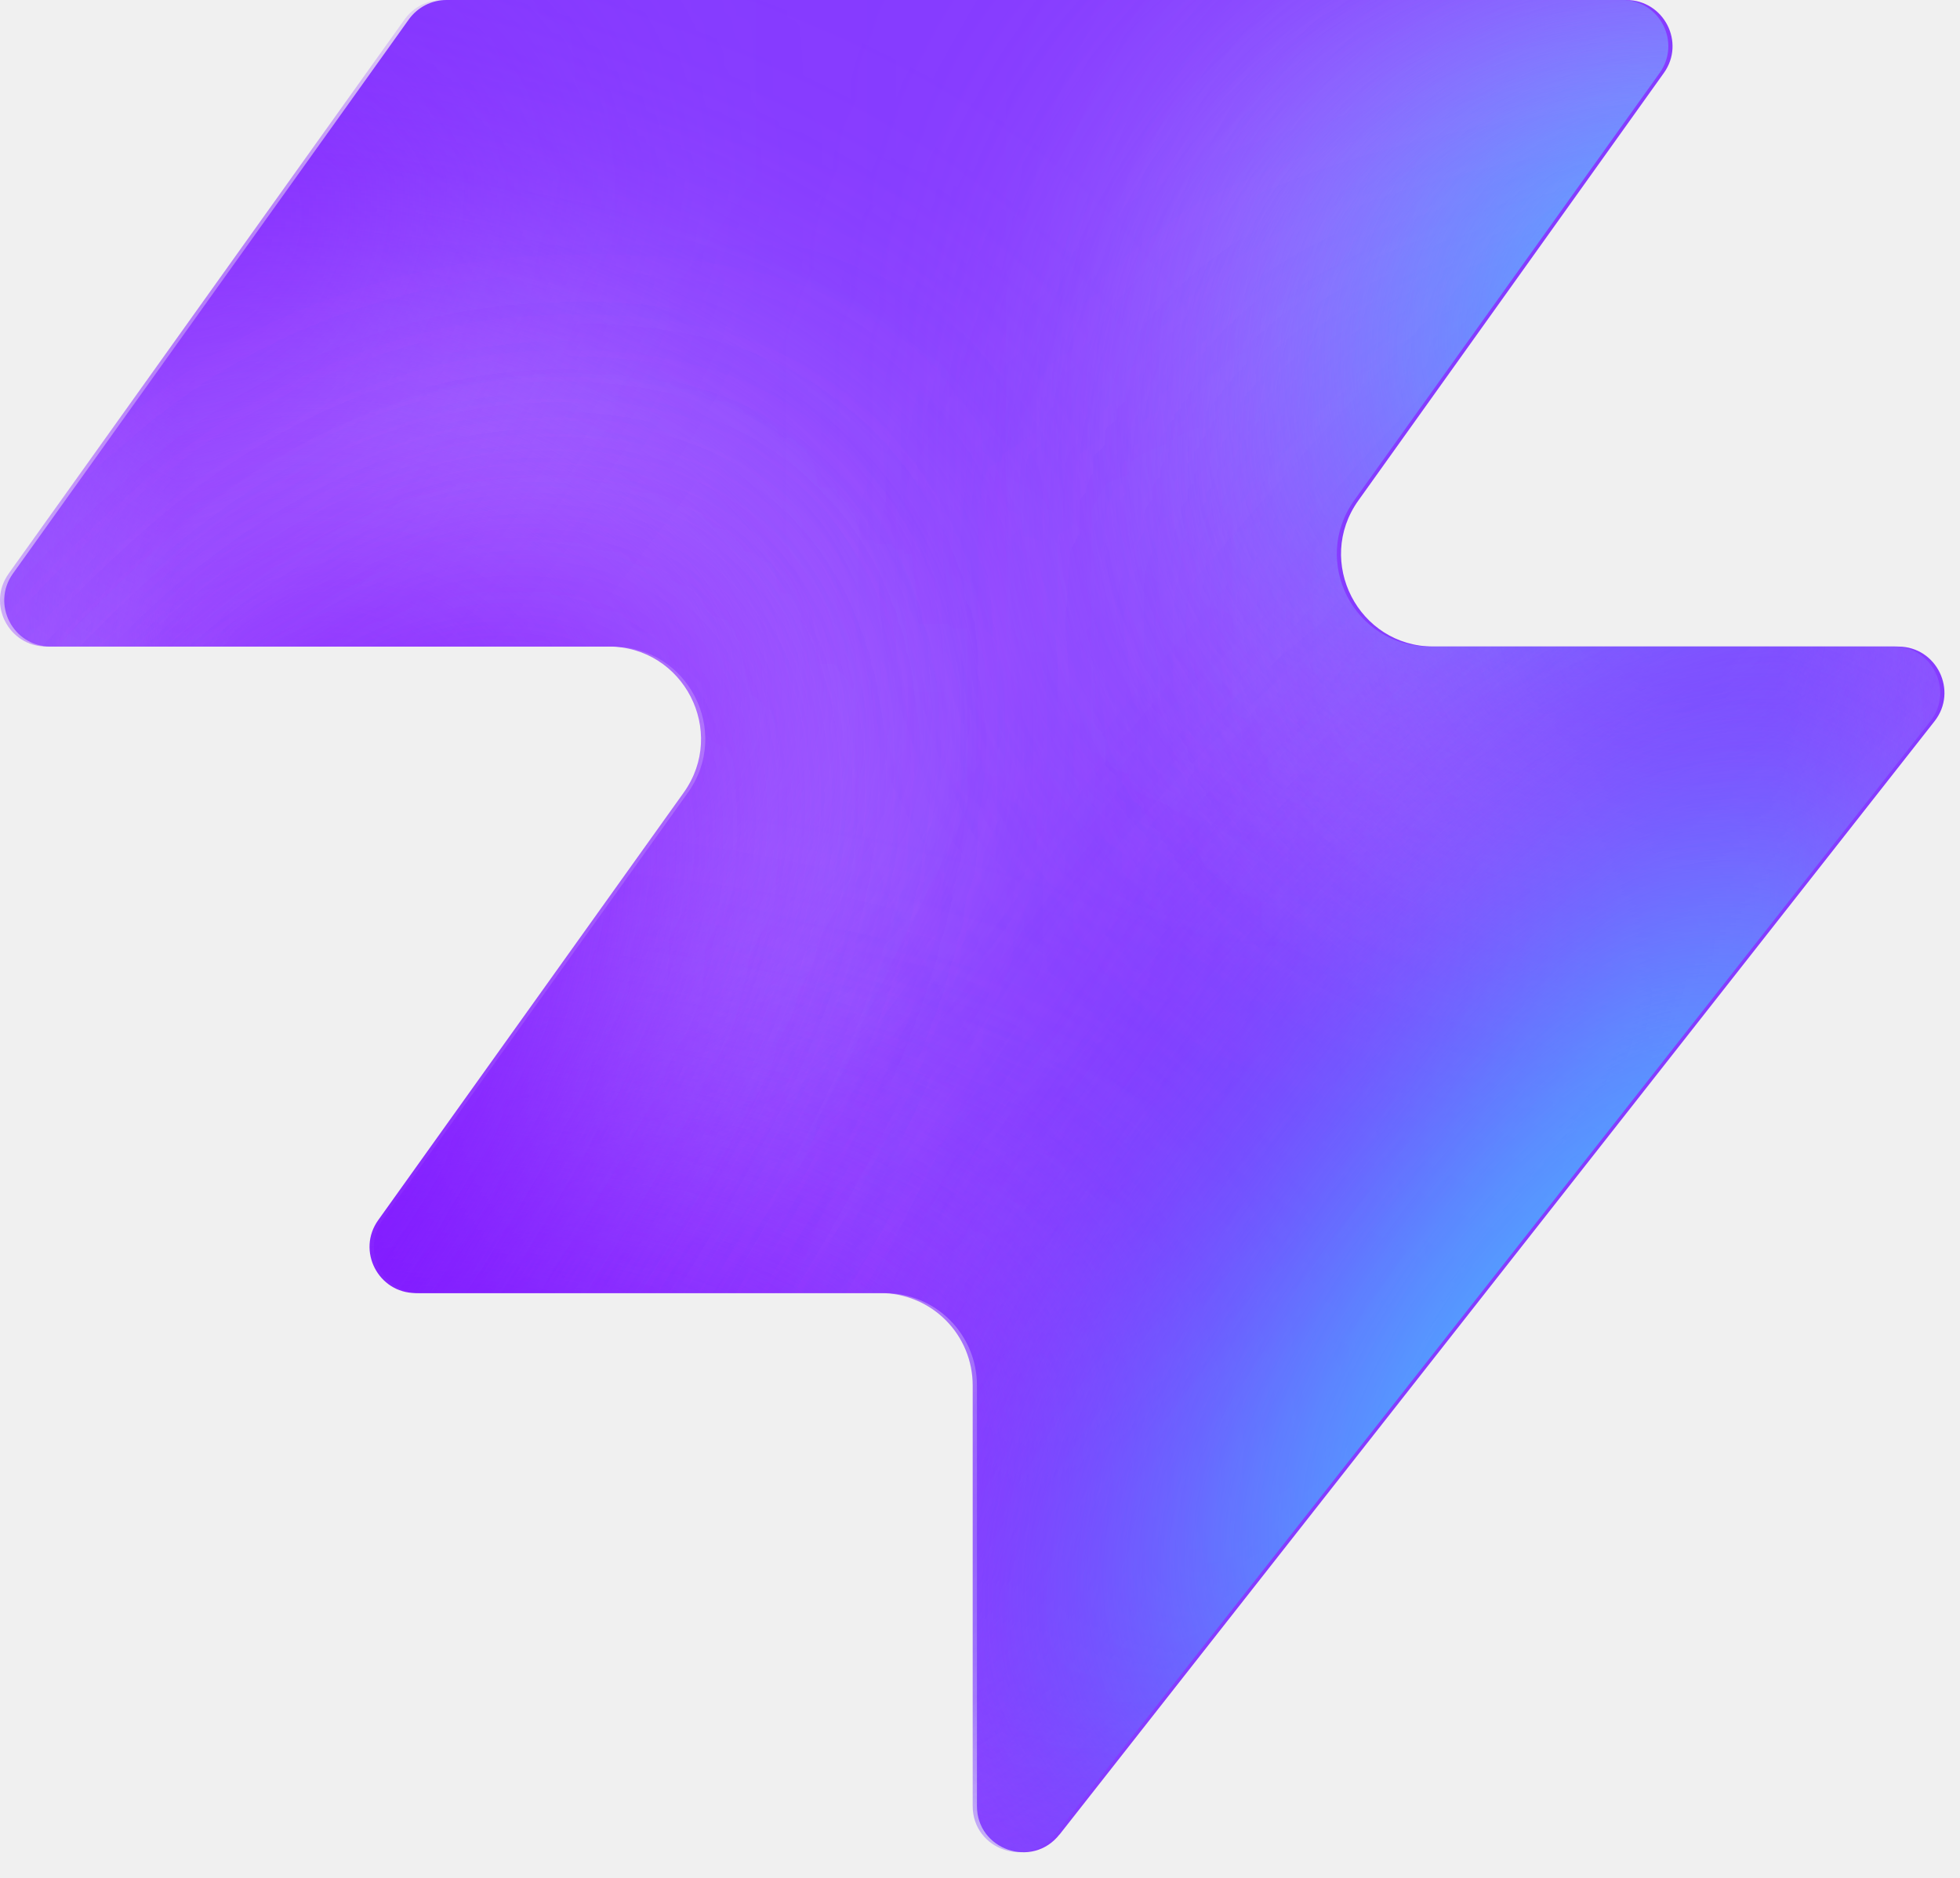
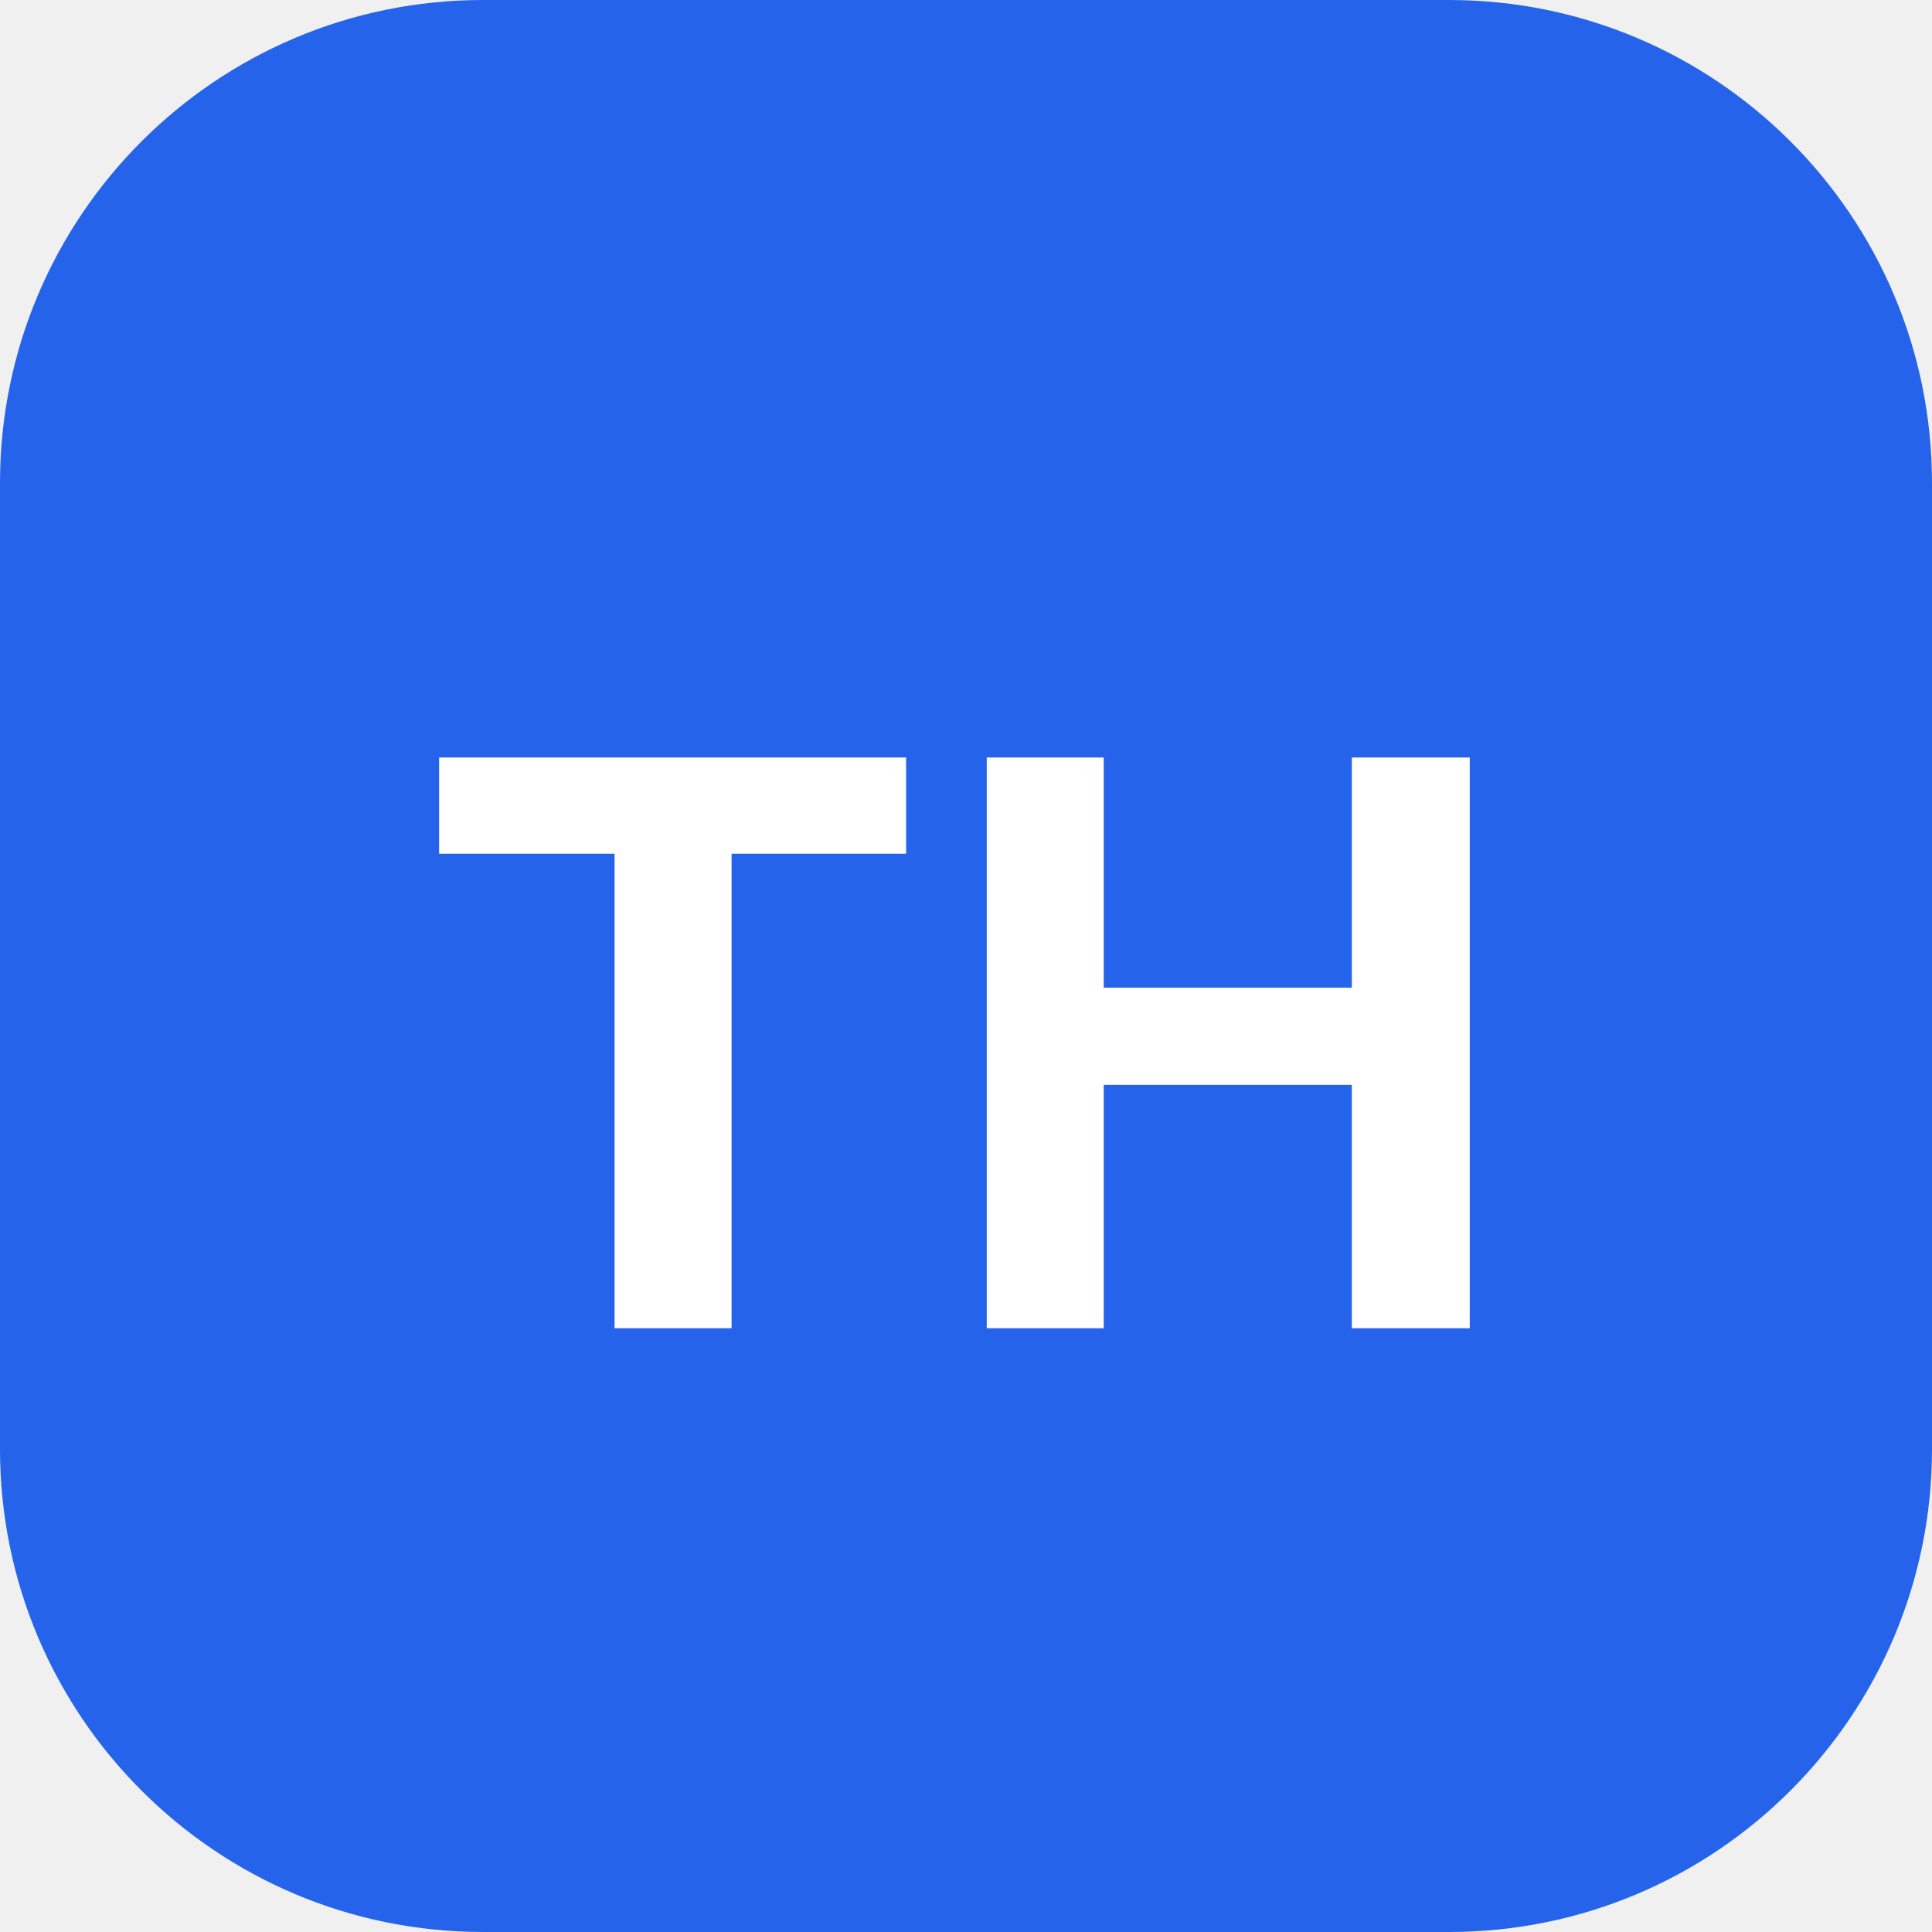
- <svg xmlns="http://www.w3.org/2000/svg" width="48" height="46" fill="none" viewBox="0 0 48 46">
-   <path fill="#863bff" d="M25.946 44.938c-.664.845-2.021.375-2.021-.698V33.937a2.26 2.26 0 0 0-2.262-2.262H10.287c-.92 0-1.456-1.04-.92-1.788l7.48-10.471c1.07-1.497 0-3.578-1.842-3.578H1.237c-.92 0-1.456-1.04-.92-1.788L10.013.474c.214-.297.556-.474.92-.474h28.894c.92 0 1.456 1.04.92 1.788l-7.48 10.471c-1.07 1.498 0 3.579 1.842 3.579h11.377c.943 0 1.473 1.088.89 1.83L25.947 44.94z" style="fill:#863bff;fill:color(display-p3 .525 .23 1);fill-opacity:1" />
-   <mask id="a" width="48" height="46" x="0" y="0" maskUnits="userSpaceOnUse" style="mask-type:alpha">
-     <path fill="#000" d="M25.842 44.938c-.664.844-2.021.375-2.021-.698V33.937a2.26 2.26 0 0 0-2.262-2.262H10.183c-.92 0-1.456-1.04-.92-1.788l7.48-10.471c1.07-1.498 0-3.579-1.842-3.579H1.133c-.92 0-1.456-1.04-.92-1.787L9.91.473c.214-.297.556-.474.92-.474h28.894c.92 0 1.456 1.04.92 1.788l-7.48 10.471c-1.07 1.498 0 3.578 1.842 3.578h11.377c.943 0 1.473 1.088.89 1.832L25.843 44.94z" style="fill:#000;fill-opacity:1" />
-   </mask>
-   <g mask="url(#a)">
-     <g filter="url(#b)">
-       <ellipse cx="5.508" cy="14.704" fill="#ede6ff" rx="5.508" ry="14.704" style="fill:#ede6ff;fill:color(display-p3 .927 .903 1);fill-opacity:1" transform="matrix(.00324 1 1 -.00324 -4.47 31.516)" />
-     </g>
-     <g filter="url(#c)">
-       <ellipse cx="10.399" cy="29.851" fill="#ede6ff" rx="10.399" ry="29.851" style="fill:#ede6ff;fill:color(display-p3 .927 .903 1);fill-opacity:1" transform="matrix(.00324 1 1 -.00324 -39.328 7.883)" />
-     </g>
-     <g filter="url(#d)">
-       <ellipse cx="5.508" cy="30.487" fill="#7e14ff" rx="5.508" ry="30.487" style="fill:#7e14ff;fill:color(display-p3 .492 .077 1);fill-opacity:1" transform="rotate(89.814 -25.913 -14.639)scale(1 -1)" />
-     </g>
-     <g filter="url(#e)">
-       <ellipse cx="5.508" cy="30.599" fill="#7e14ff" rx="5.508" ry="30.599" style="fill:#7e14ff;fill:color(display-p3 .492 .077 1);fill-opacity:1" transform="rotate(89.814 -32.644 -3.334)scale(1 -1)" />
-     </g>
-     <g filter="url(#f)">
-       <ellipse cx="5.508" cy="30.599" fill="#7e14ff" rx="5.508" ry="30.599" style="fill:#7e14ff;fill:color(display-p3 .492 .077 1);fill-opacity:1" transform="matrix(.00324 1 1 -.00324 -34.34 30.47)" />
-     </g>
-     <g filter="url(#g)">
-       <ellipse cx="14.072" cy="22.078" fill="#ede6ff" rx="14.072" ry="22.078" style="fill:#ede6ff;fill:color(display-p3 .927 .903 1);fill-opacity:1" transform="rotate(93.35 24.506 48.493)scale(-1 1)" />
-     </g>
-     <g filter="url(#h)">
-       <ellipse cx="3.47" cy="21.501" fill="#7e14ff" rx="3.47" ry="21.501" style="fill:#7e14ff;fill:color(display-p3 .492 .077 1);fill-opacity:1" transform="rotate(89.009 28.708 47.59)scale(-1 1)" />
-     </g>
-     <g filter="url(#i)">
-       <ellipse cx="3.47" cy="21.501" fill="#7e14ff" rx="3.47" ry="21.501" style="fill:#7e14ff;fill:color(display-p3 .492 .077 1);fill-opacity:1" transform="rotate(89.009 28.708 47.59)scale(-1 1)" />
-     </g>
-     <g filter="url(#j)">
-       <ellipse cx=".387" cy="8.972" fill="#7e14ff" rx="4.407" ry="29.108" style="fill:#7e14ff;fill:color(display-p3 .492 .077 1);fill-opacity:1" transform="rotate(39.51 .387 8.972)" />
-     </g>
-     <g filter="url(#k)">
-       <ellipse cx="47.523" cy="-6.092" fill="#7e14ff" rx="4.407" ry="29.108" style="fill:#7e14ff;fill:color(display-p3 .492 .077 1);fill-opacity:1" transform="rotate(37.892 47.523 -6.092)" />
-     </g>
-     <g filter="url(#l)">
-       <ellipse cx="41.412" cy="6.333" fill="#47bfff" rx="5.971" ry="9.665" style="fill:#47bfff;fill:color(display-p3 .28 .748 1);fill-opacity:1" transform="rotate(37.892 41.412 6.333)" />
-     </g>
-     <g filter="url(#m)">
-       <ellipse cx="-1.879" cy="38.332" fill="#7e14ff" rx="4.407" ry="29.108" style="fill:#7e14ff;fill:color(display-p3 .492 .077 1);fill-opacity:1" transform="rotate(37.892 -1.88 38.332)" />
-     </g>
-     <g filter="url(#n)">
-       <ellipse cx="-1.879" cy="38.332" fill="#7e14ff" rx="4.407" ry="29.108" style="fill:#7e14ff;fill:color(display-p3 .492 .077 1);fill-opacity:1" transform="rotate(37.892 -1.88 38.332)" />
-     </g>
-     <g filter="url(#o)">
-       <ellipse cx="35.651" cy="29.907" fill="#7e14ff" rx="4.407" ry="29.108" style="fill:#7e14ff;fill:color(display-p3 .492 .077 1);fill-opacity:1" transform="rotate(37.892 35.651 29.907)" />
-     </g>
-     <g filter="url(#p)">
-       <ellipse cx="38.418" cy="32.4" fill="#47bfff" rx="5.971" ry="15.297" style="fill:#47bfff;fill:color(display-p3 .28 .748 1);fill-opacity:1" transform="rotate(37.892 38.418 32.4)" />
-     </g>
-   </g>
-   <defs>
-     <filter id="b" width="60.045" height="41.654" x="-19.77" y="16.149" color-interpolation-filters="sRGB" filterUnits="userSpaceOnUse">
-       <feFlood flood-opacity="0" result="BackgroundImageFix" />
-       <feBlend in="SourceGraphic" in2="BackgroundImageFix" result="shape" />
-       <feGaussianBlur result="effect1_foregroundBlur_2002_17158" stdDeviation="7.659" />
-     </filter>
-     <filter id="c" width="90.34" height="51.437" x="-54.613" y="-7.533" color-interpolation-filters="sRGB" filterUnits="userSpaceOnUse">
-       <feFlood flood-opacity="0" result="BackgroundImageFix" />
-       <feBlend in="SourceGraphic" in2="BackgroundImageFix" result="shape" />
-       <feGaussianBlur result="effect1_foregroundBlur_2002_17158" stdDeviation="7.659" />
-     </filter>
-     <filter id="d" width="79.355" height="29.4" x="-49.64" y="2.03" color-interpolation-filters="sRGB" filterUnits="userSpaceOnUse">
-       <feFlood flood-opacity="0" result="BackgroundImageFix" />
-       <feBlend in="SourceGraphic" in2="BackgroundImageFix" result="shape" />
-       <feGaussianBlur result="effect1_foregroundBlur_2002_17158" stdDeviation="4.596" />
-     </filter>
-     <filter id="e" width="79.579" height="29.4" x="-45.045" y="20.029" color-interpolation-filters="sRGB" filterUnits="userSpaceOnUse">
-       <feFlood flood-opacity="0" result="BackgroundImageFix" />
-       <feBlend in="SourceGraphic" in2="BackgroundImageFix" result="shape" />
-       <feGaussianBlur result="effect1_foregroundBlur_2002_17158" stdDeviation="4.596" />
-     </filter>
-     <filter id="f" width="79.579" height="29.4" x="-43.513" y="21.178" color-interpolation-filters="sRGB" filterUnits="userSpaceOnUse">
-       <feFlood flood-opacity="0" result="BackgroundImageFix" />
-       <feBlend in="SourceGraphic" in2="BackgroundImageFix" result="shape" />
-       <feGaussianBlur result="effect1_foregroundBlur_2002_17158" stdDeviation="4.596" />
-     </filter>
-     <filter id="g" width="74.749" height="58.852" x="15.756" y="-17.901" color-interpolation-filters="sRGB" filterUnits="userSpaceOnUse">
-       <feFlood flood-opacity="0" result="BackgroundImageFix" />
-       <feBlend in="SourceGraphic" in2="BackgroundImageFix" result="shape" />
-       <feGaussianBlur result="effect1_foregroundBlur_2002_17158" stdDeviation="7.659" />
-     </filter>
-     <filter id="h" width="61.377" height="25.362" x="23.548" y="2.284" color-interpolation-filters="sRGB" filterUnits="userSpaceOnUse">
-       <feFlood flood-opacity="0" result="BackgroundImageFix" />
-       <feBlend in="SourceGraphic" in2="BackgroundImageFix" result="shape" />
-       <feGaussianBlur result="effect1_foregroundBlur_2002_17158" stdDeviation="4.596" />
-     </filter>
-     <filter id="i" width="61.377" height="25.362" x="23.548" y="2.284" color-interpolation-filters="sRGB" filterUnits="userSpaceOnUse">
-       <feFlood flood-opacity="0" result="BackgroundImageFix" />
-       <feBlend in="SourceGraphic" in2="BackgroundImageFix" result="shape" />
-       <feGaussianBlur result="effect1_foregroundBlur_2002_17158" stdDeviation="4.596" />
-     </filter>
-     <filter id="j" width="56.045" height="63.649" x="-27.636" y="-22.853" color-interpolation-filters="sRGB" filterUnits="userSpaceOnUse">
-       <feFlood flood-opacity="0" result="BackgroundImageFix" />
-       <feBlend in="SourceGraphic" in2="BackgroundImageFix" result="shape" />
-       <feGaussianBlur result="effect1_foregroundBlur_2002_17158" stdDeviation="4.596" />
-     </filter>
-     <filter id="k" width="54.814" height="64.646" x="20.116" y="-38.415" color-interpolation-filters="sRGB" filterUnits="userSpaceOnUse">
-       <feFlood flood-opacity="0" result="BackgroundImageFix" />
-       <feBlend in="SourceGraphic" in2="BackgroundImageFix" result="shape" />
-       <feGaussianBlur result="effect1_foregroundBlur_2002_17158" stdDeviation="4.596" />
-     </filter>
-     <filter id="l" width="33.541" height="35.313" x="24.641" y="-11.323" color-interpolation-filters="sRGB" filterUnits="userSpaceOnUse">
-       <feFlood flood-opacity="0" result="BackgroundImageFix" />
-       <feBlend in="SourceGraphic" in2="BackgroundImageFix" result="shape" />
-       <feGaussianBlur result="effect1_foregroundBlur_2002_17158" stdDeviation="4.596" />
-     </filter>
-     <filter id="m" width="54.814" height="64.646" x="-29.286" y="6.009" color-interpolation-filters="sRGB" filterUnits="userSpaceOnUse">
-       <feFlood flood-opacity="0" result="BackgroundImageFix" />
-       <feBlend in="SourceGraphic" in2="BackgroundImageFix" result="shape" />
-       <feGaussianBlur result="effect1_foregroundBlur_2002_17158" stdDeviation="4.596" />
-     </filter>
-     <filter id="n" width="54.814" height="64.646" x="-29.286" y="6.009" color-interpolation-filters="sRGB" filterUnits="userSpaceOnUse">
-       <feFlood flood-opacity="0" result="BackgroundImageFix" />
-       <feBlend in="SourceGraphic" in2="BackgroundImageFix" result="shape" />
-       <feGaussianBlur result="effect1_foregroundBlur_2002_17158" stdDeviation="4.596" />
-     </filter>
-     <filter id="o" width="54.814" height="64.646" x="8.244" y="-2.416" color-interpolation-filters="sRGB" filterUnits="userSpaceOnUse">
-       <feFlood flood-opacity="0" result="BackgroundImageFix" />
-       <feBlend in="SourceGraphic" in2="BackgroundImageFix" result="shape" />
-       <feGaussianBlur result="effect1_foregroundBlur_2002_17158" stdDeviation="4.596" />
-     </filter>
-     <filter id="p" width="39.409" height="43.623" x="18.713" y="10.588" color-interpolation-filters="sRGB" filterUnits="userSpaceOnUse">
-       <feFlood flood-opacity="0" result="BackgroundImageFix" />
-       <feBlend in="SourceGraphic" in2="BackgroundImageFix" result="shape" />
-       <feGaussianBlur result="effect1_foregroundBlur_2002_17158" stdDeviation="4.596" />
-     </filter>
-   </defs>
+ <svg xmlns="http://www.w3.org/2000/svg" viewBox="0 0 32 32">
+   <rect width="32" height="32" rx="8" fill="#2563EB" />
+   <text x="16" y="22" text-anchor="middle" font-family="Inter, Arial, sans-serif" font-size="13" font-weight="700" fill="#fff">TH</text>
</svg>
